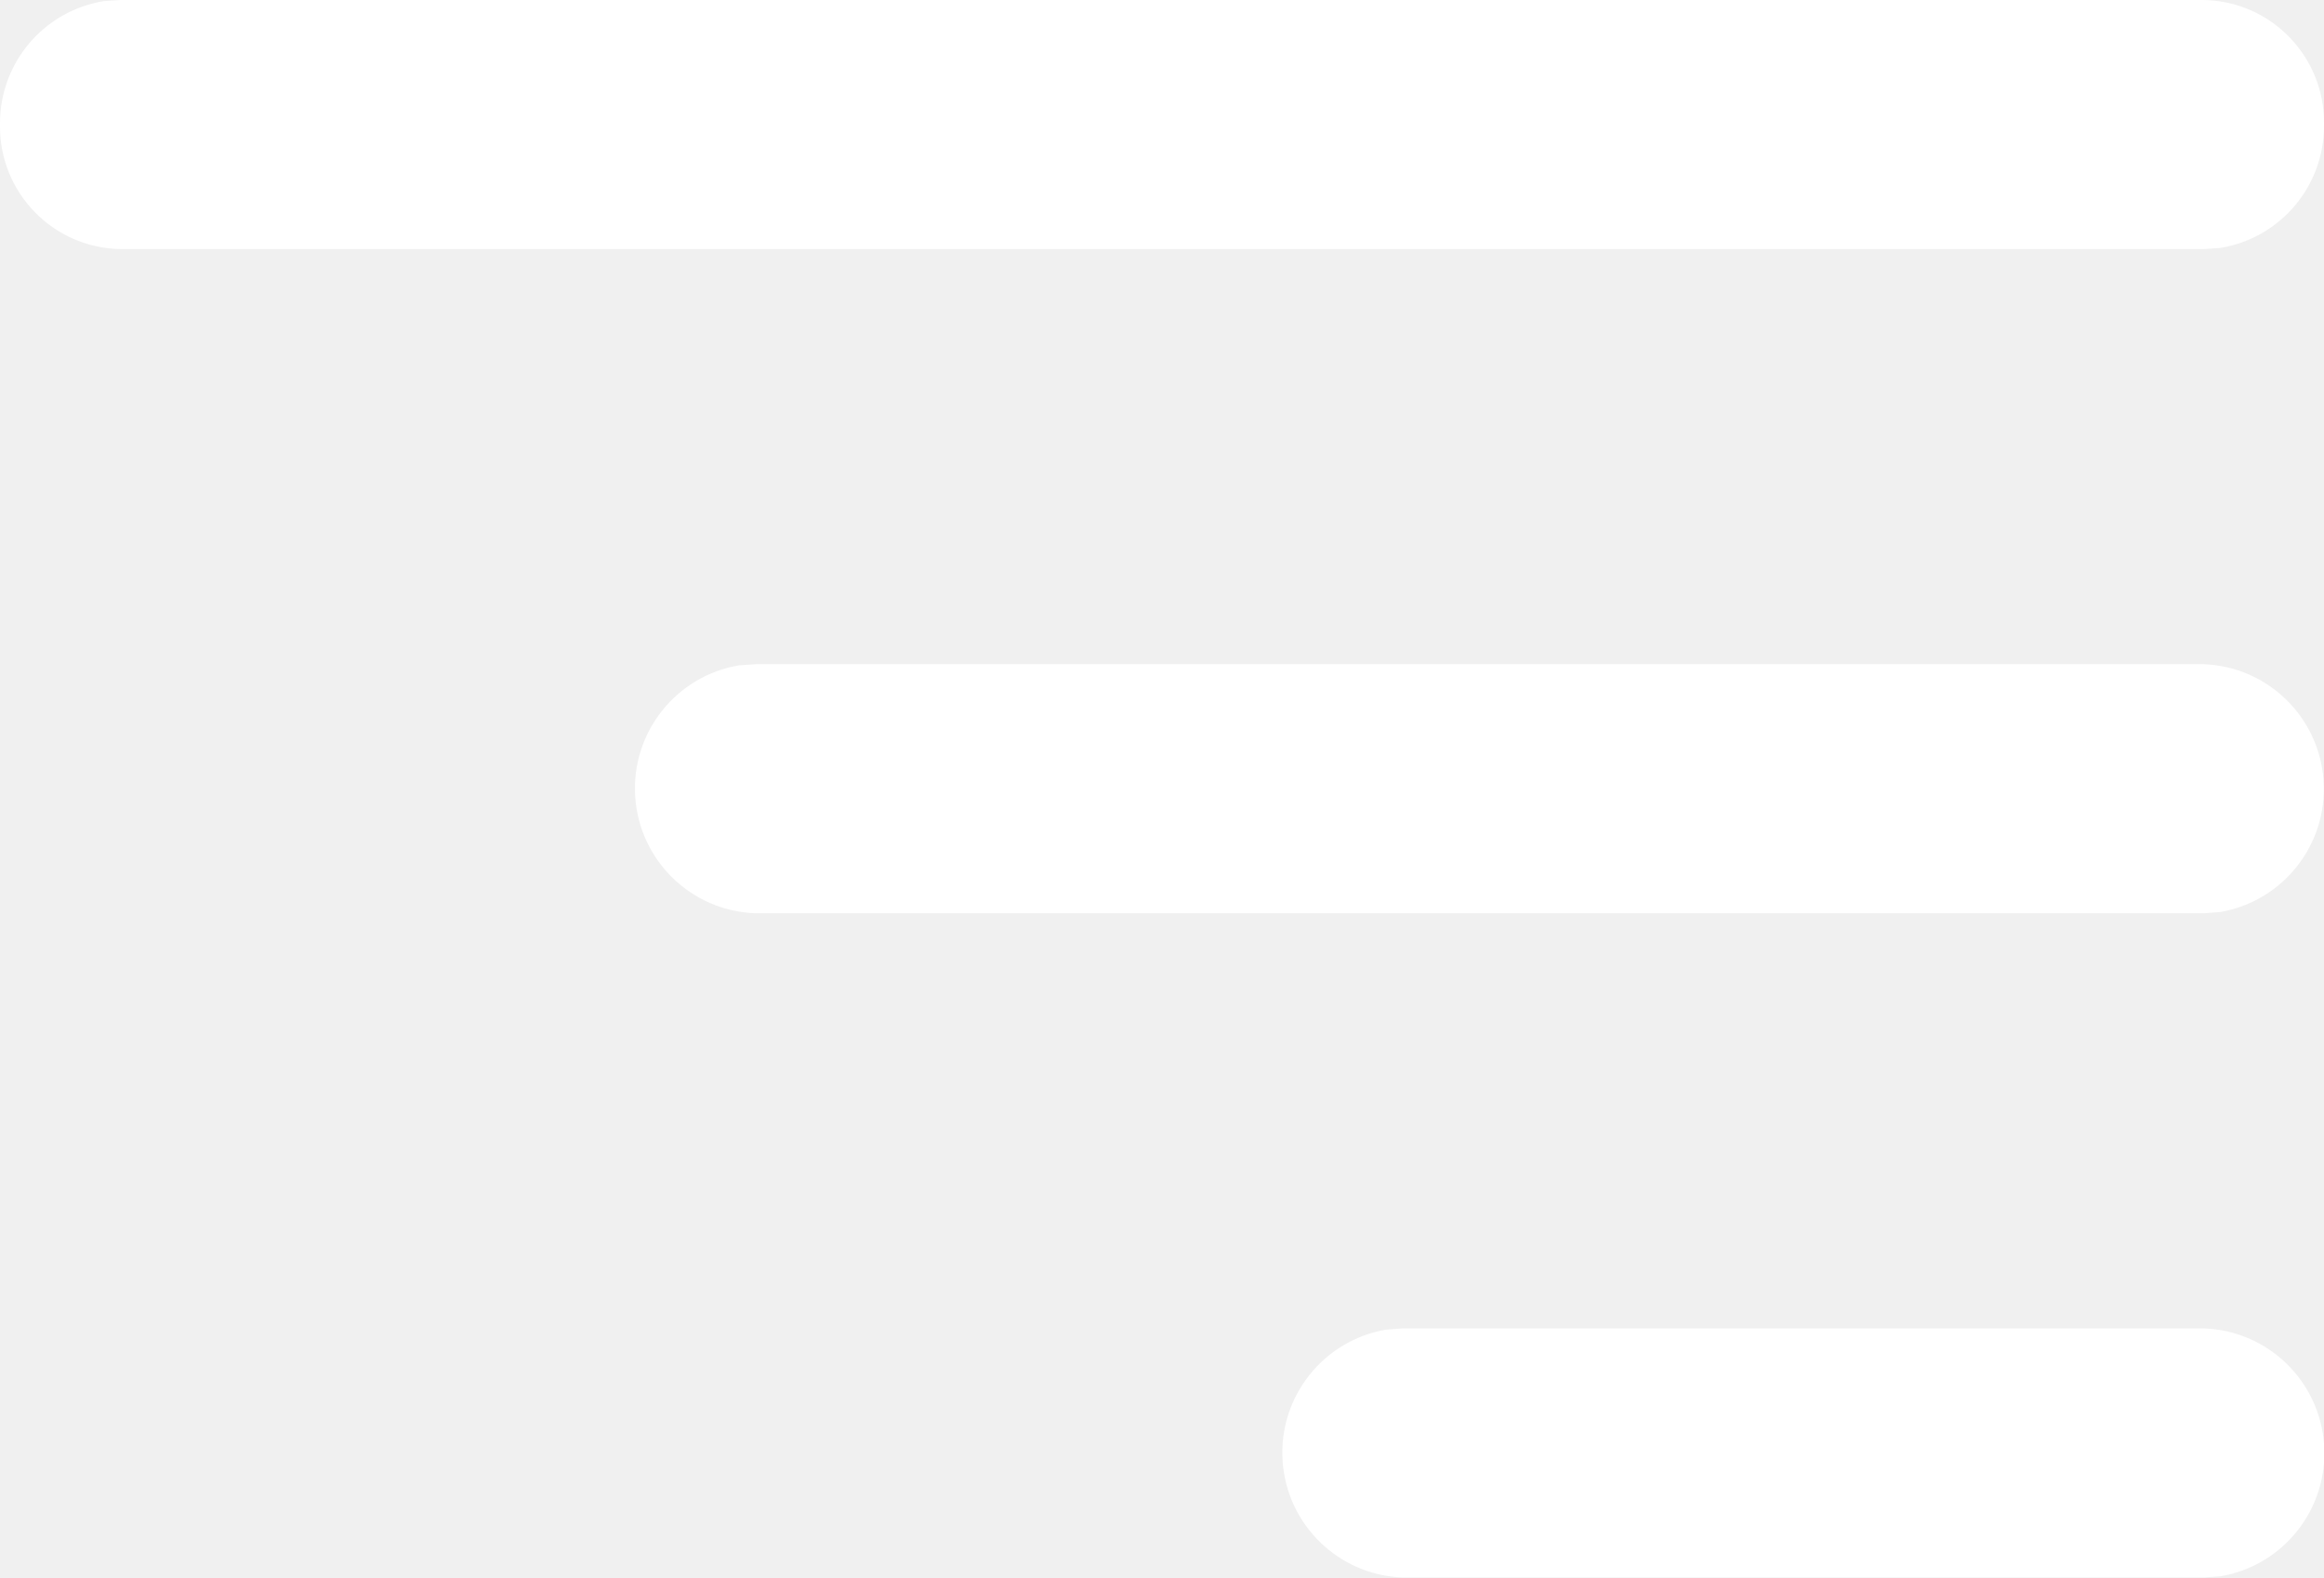
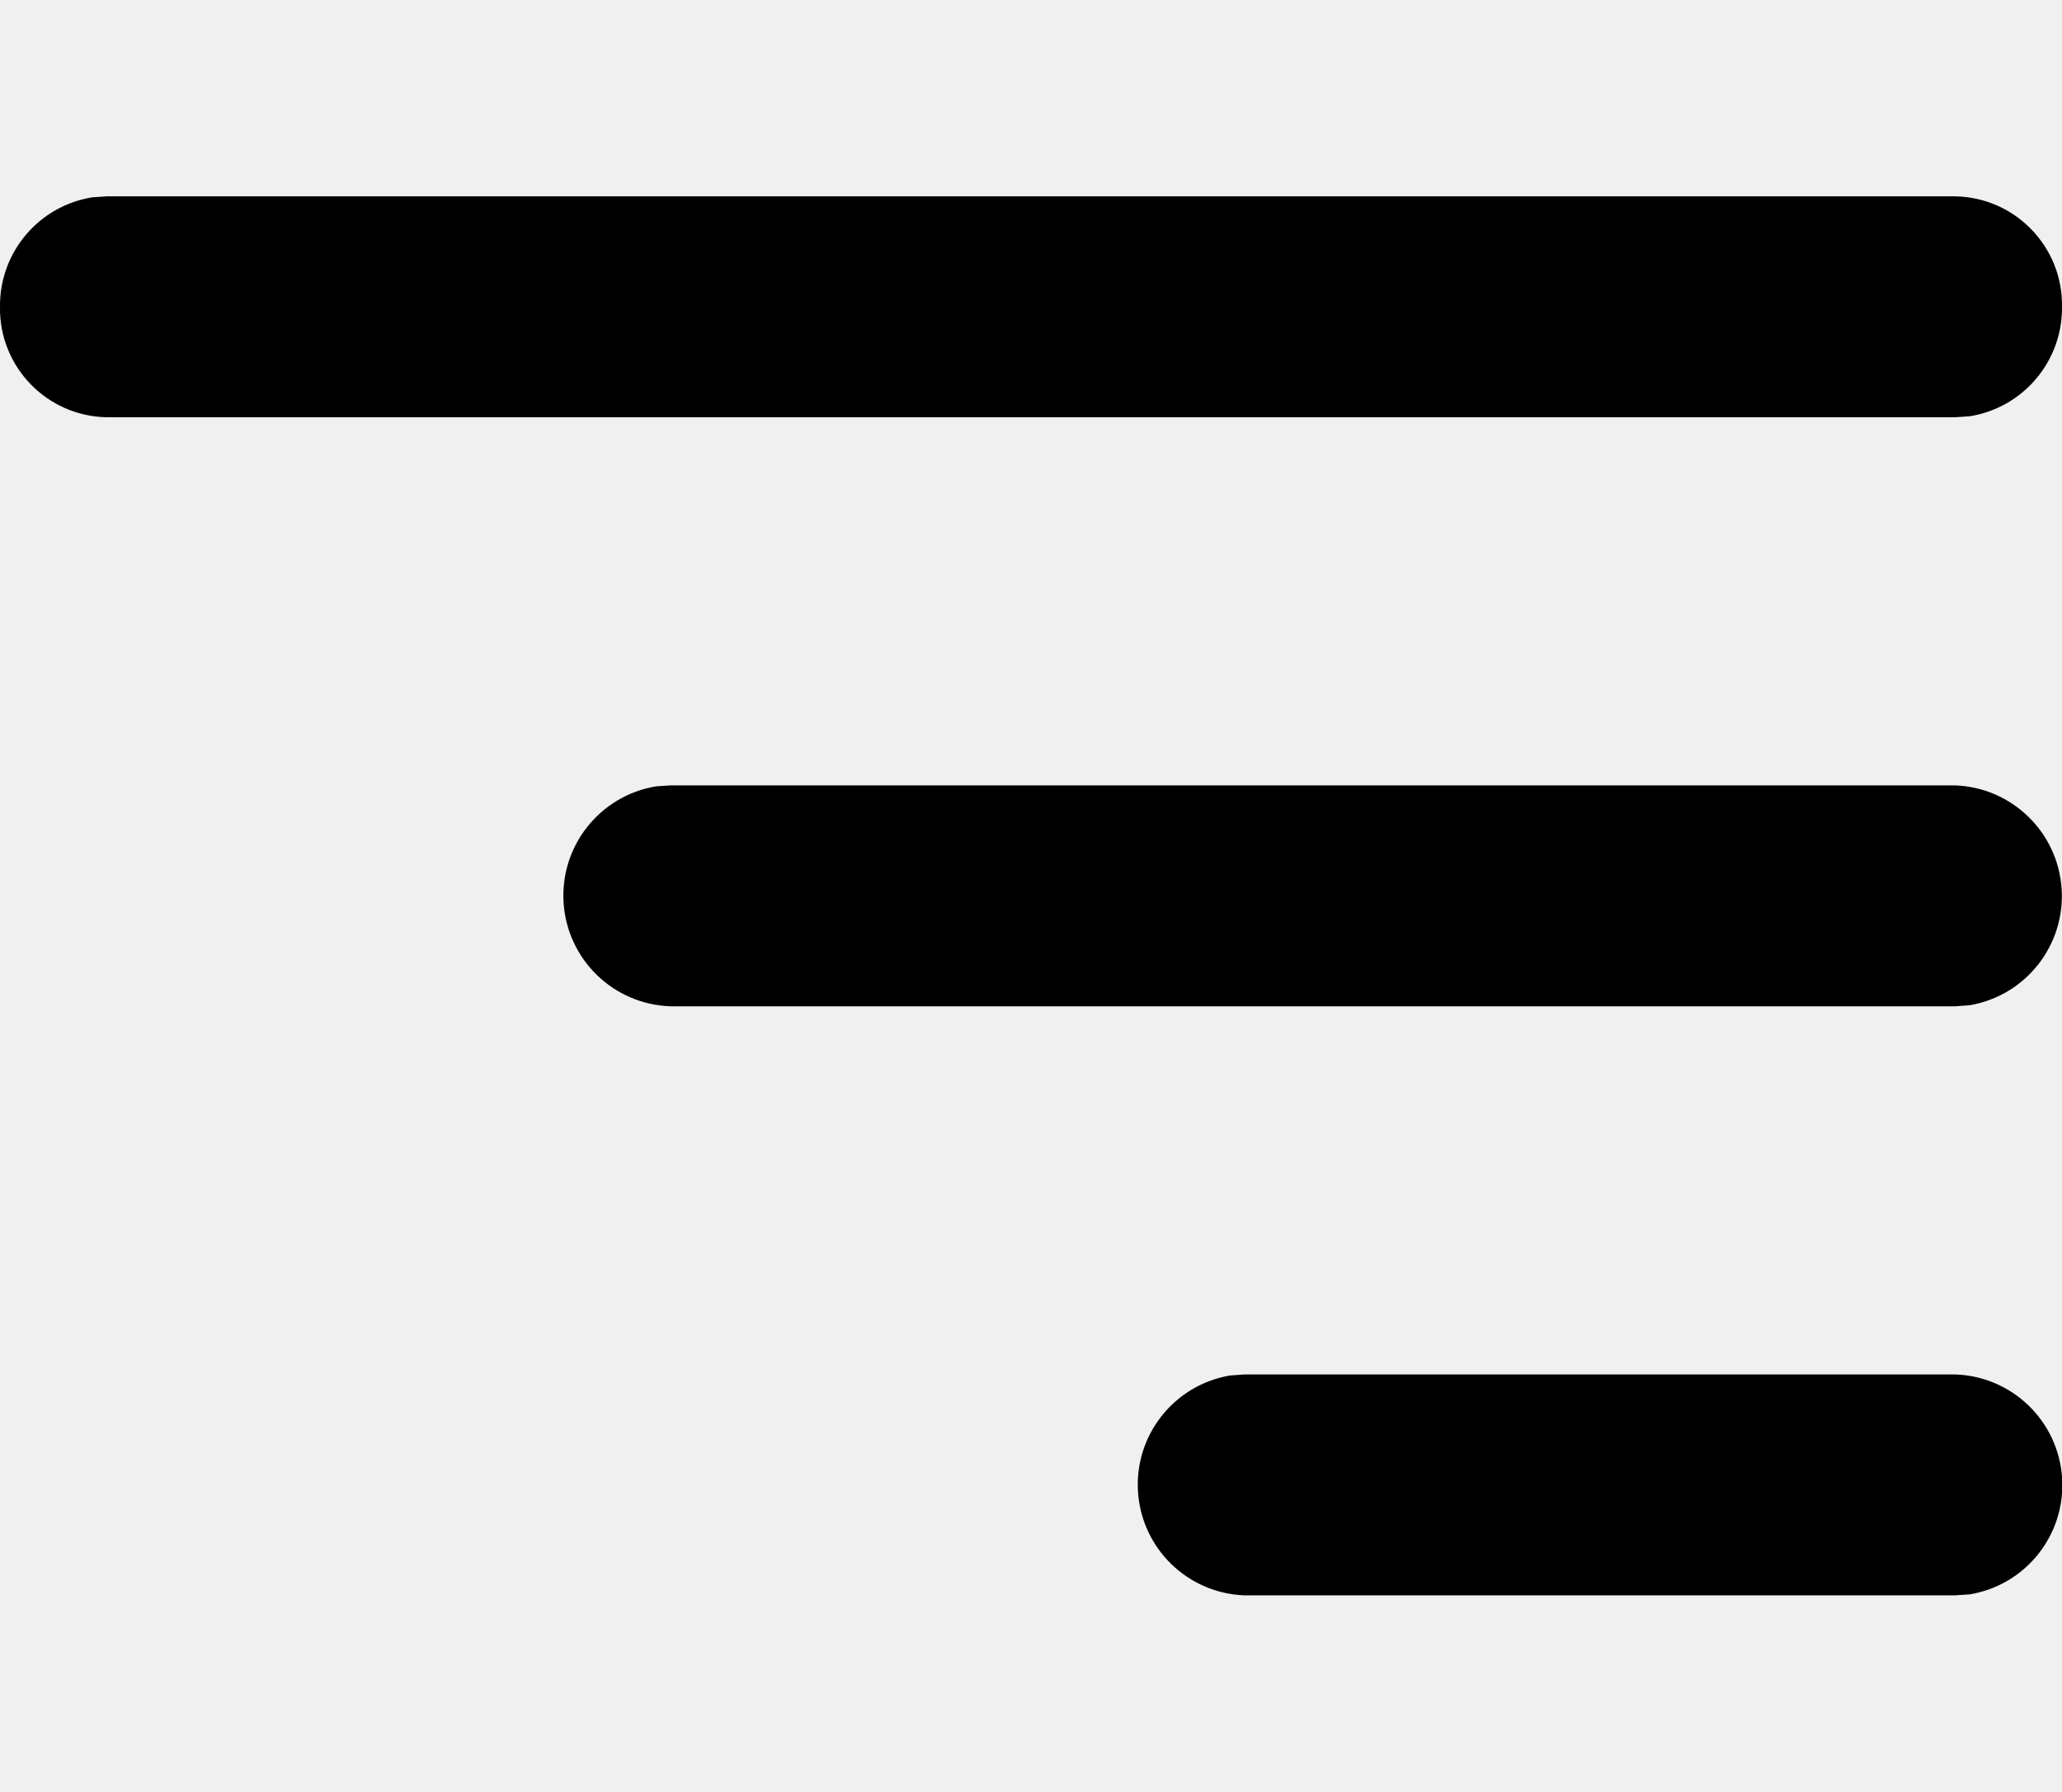
- <svg xmlns="http://www.w3.org/2000/svg" width="21" height="14.25" viewBox="0 0 21 14.25">
+ <svg xmlns="http://www.w3.org/2000/svg" width="21" height="18.25" viewBox="0 0 21 14.25">
  <g id="Icon_Menu" data-name="Icon/Menu" transform="translate(-0.5 -0.5)">
-     <path id="Menu" d="M19.913,14.25H12.672a1.128,1.128,0,0,1-.147-2.239L12.672,12h7.241a1.128,1.128,0,0,1,.148,2.24Zm0-6H6.827A1.128,1.128,0,0,1,6.68,6.01L6.827,6H19.913a1.128,1.128,0,0,1,.148,2.239Zm0-6H1.086A1.107,1.107,0,0,1,0,1.125,1.117,1.117,0,0,1,.939.01L1.086,0H19.913A1.107,1.107,0,0,1,21,1.125a1.117,1.117,0,0,1-.939,1.115Z" transform="translate(0.5 0.5)" fill="#fff" />
+     <path id="Menu" d="M19.913,14.25H12.672a1.128,1.128,0,0,1-.147-2.239L12.672,12h7.241a1.128,1.128,0,0,1,.148,2.24Zm0-6H6.827A1.128,1.128,0,0,1,6.68,6.01L6.827,6H19.913a1.128,1.128,0,0,1,.148,2.239Zm0-6H1.086A1.107,1.107,0,0,1,0,1.125,1.117,1.117,0,0,1,.939.01L1.086,0H19.913A1.107,1.107,0,0,1,21,1.125a1.117,1.117,0,0,1-.939,1.115Z" transform="translate(0.5 0.5)" fill="currentColor" />
  </g>
</svg>
